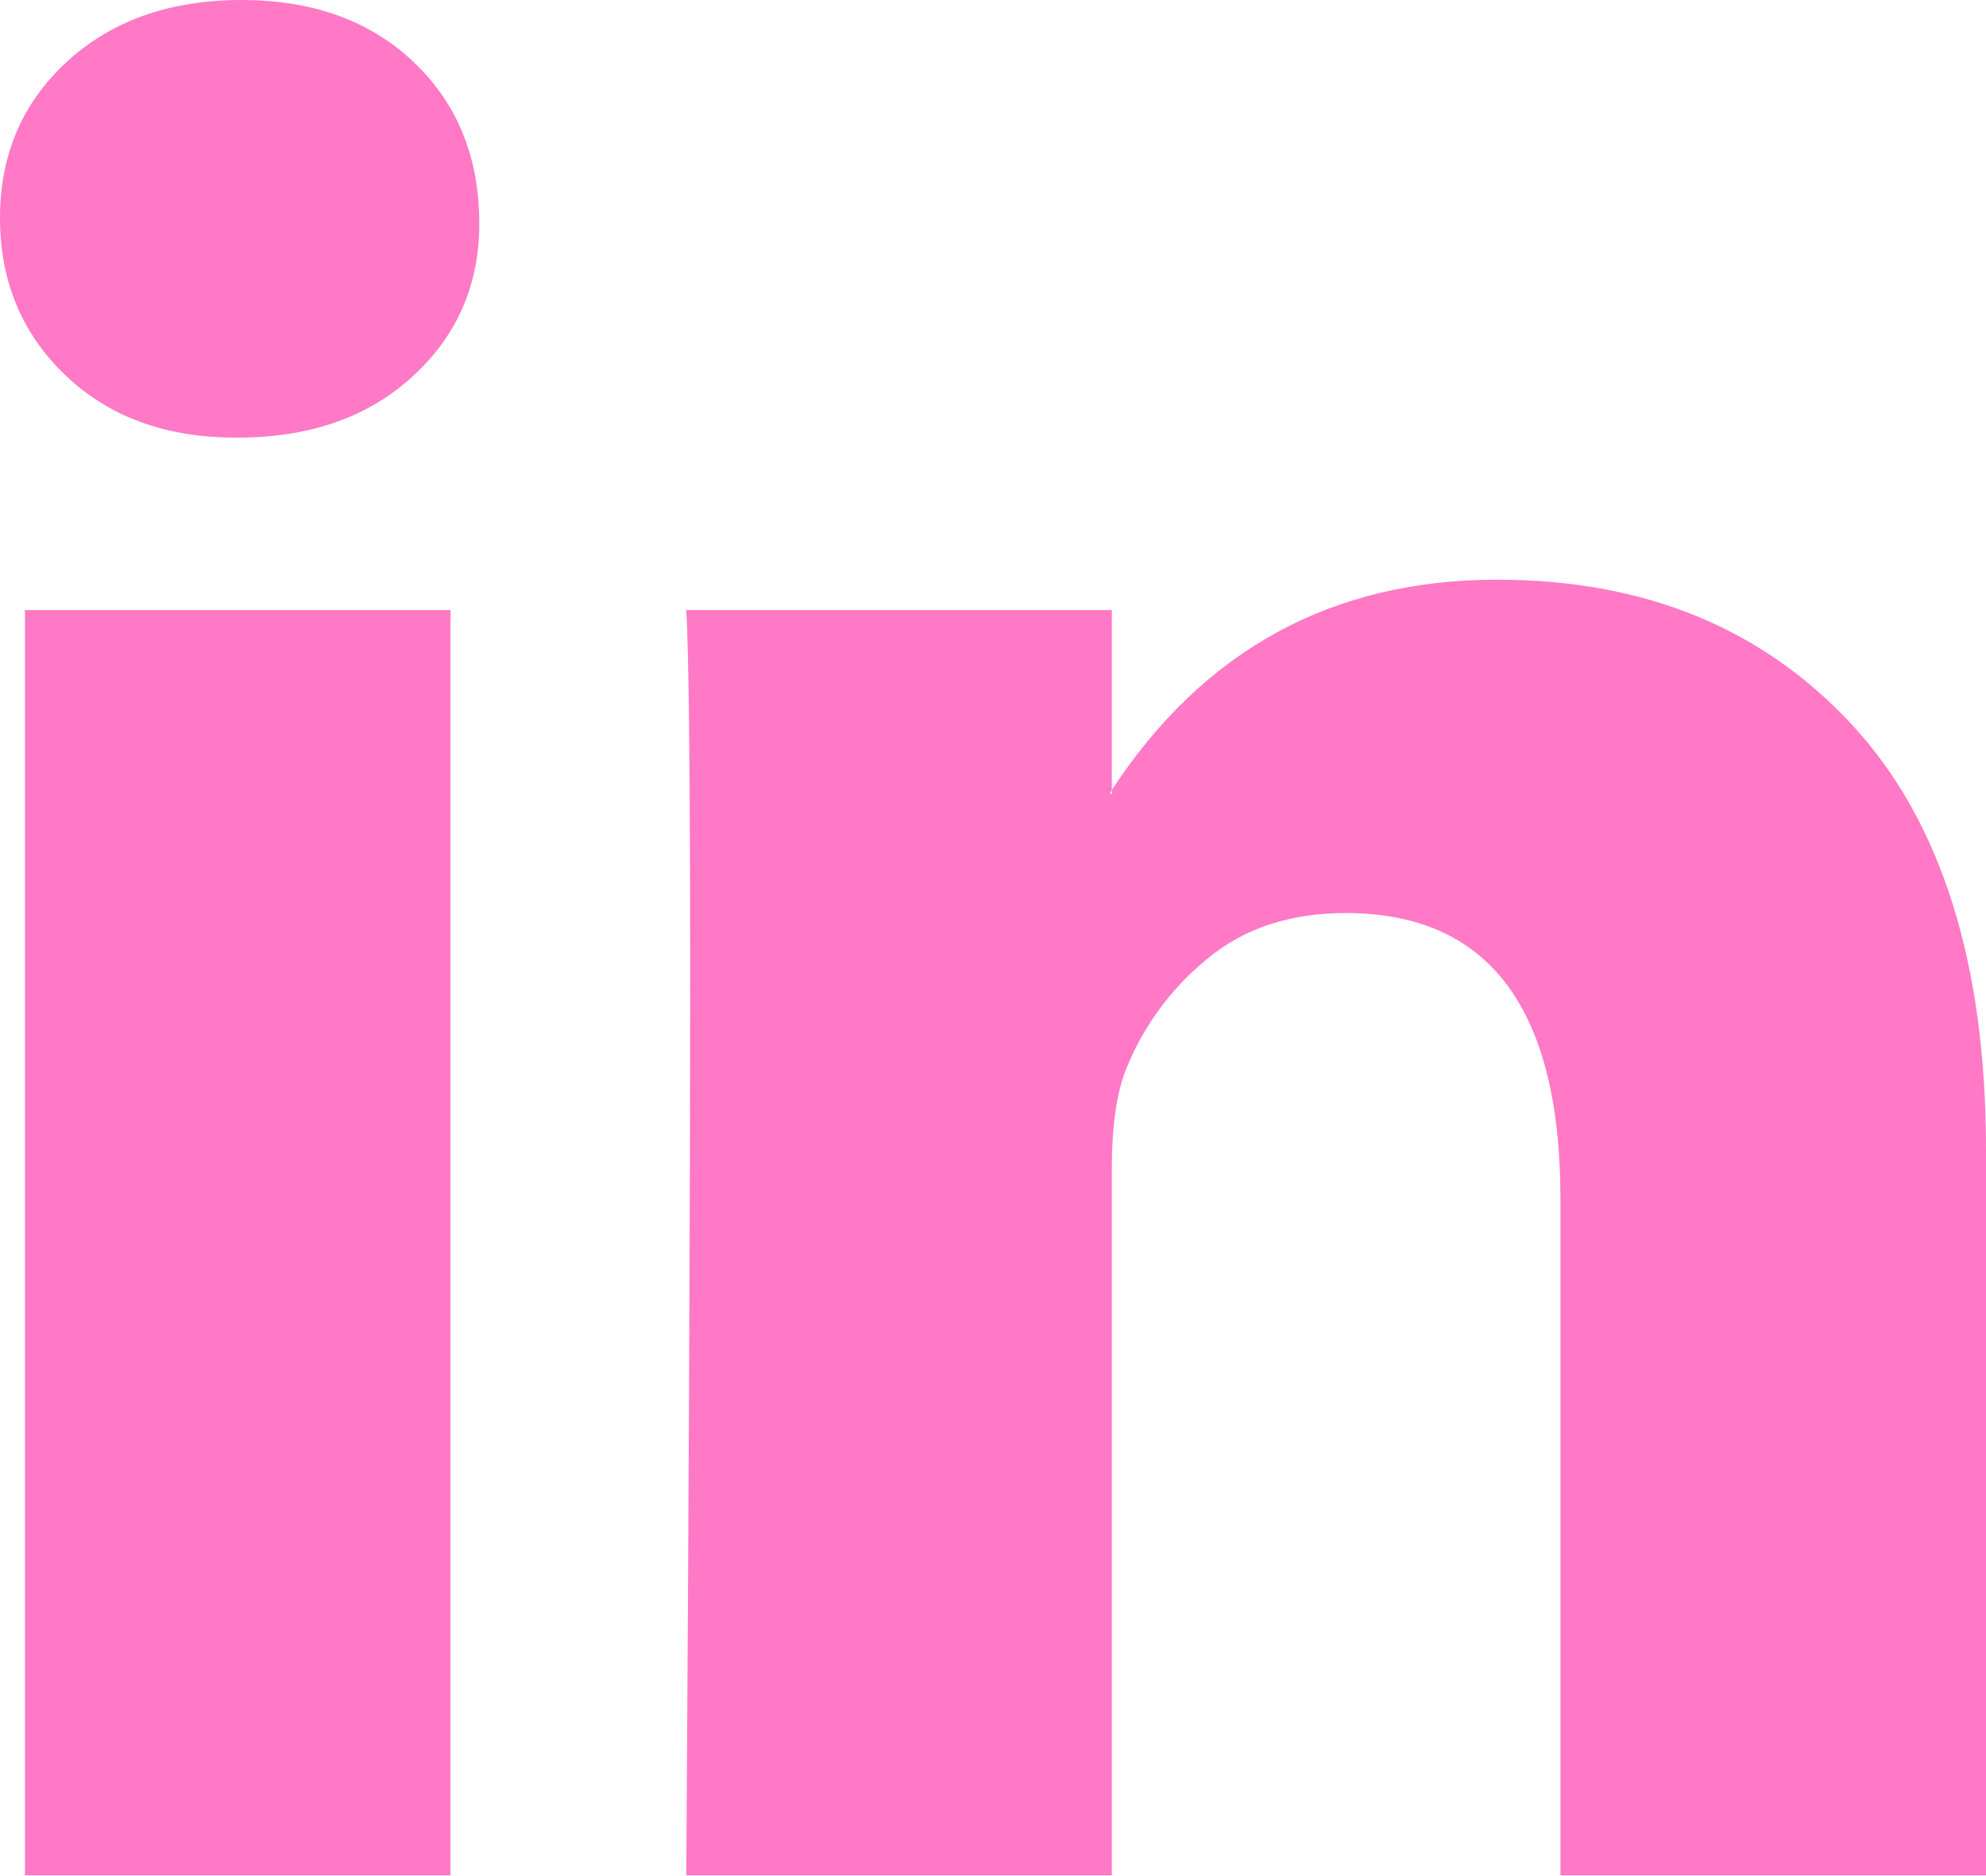
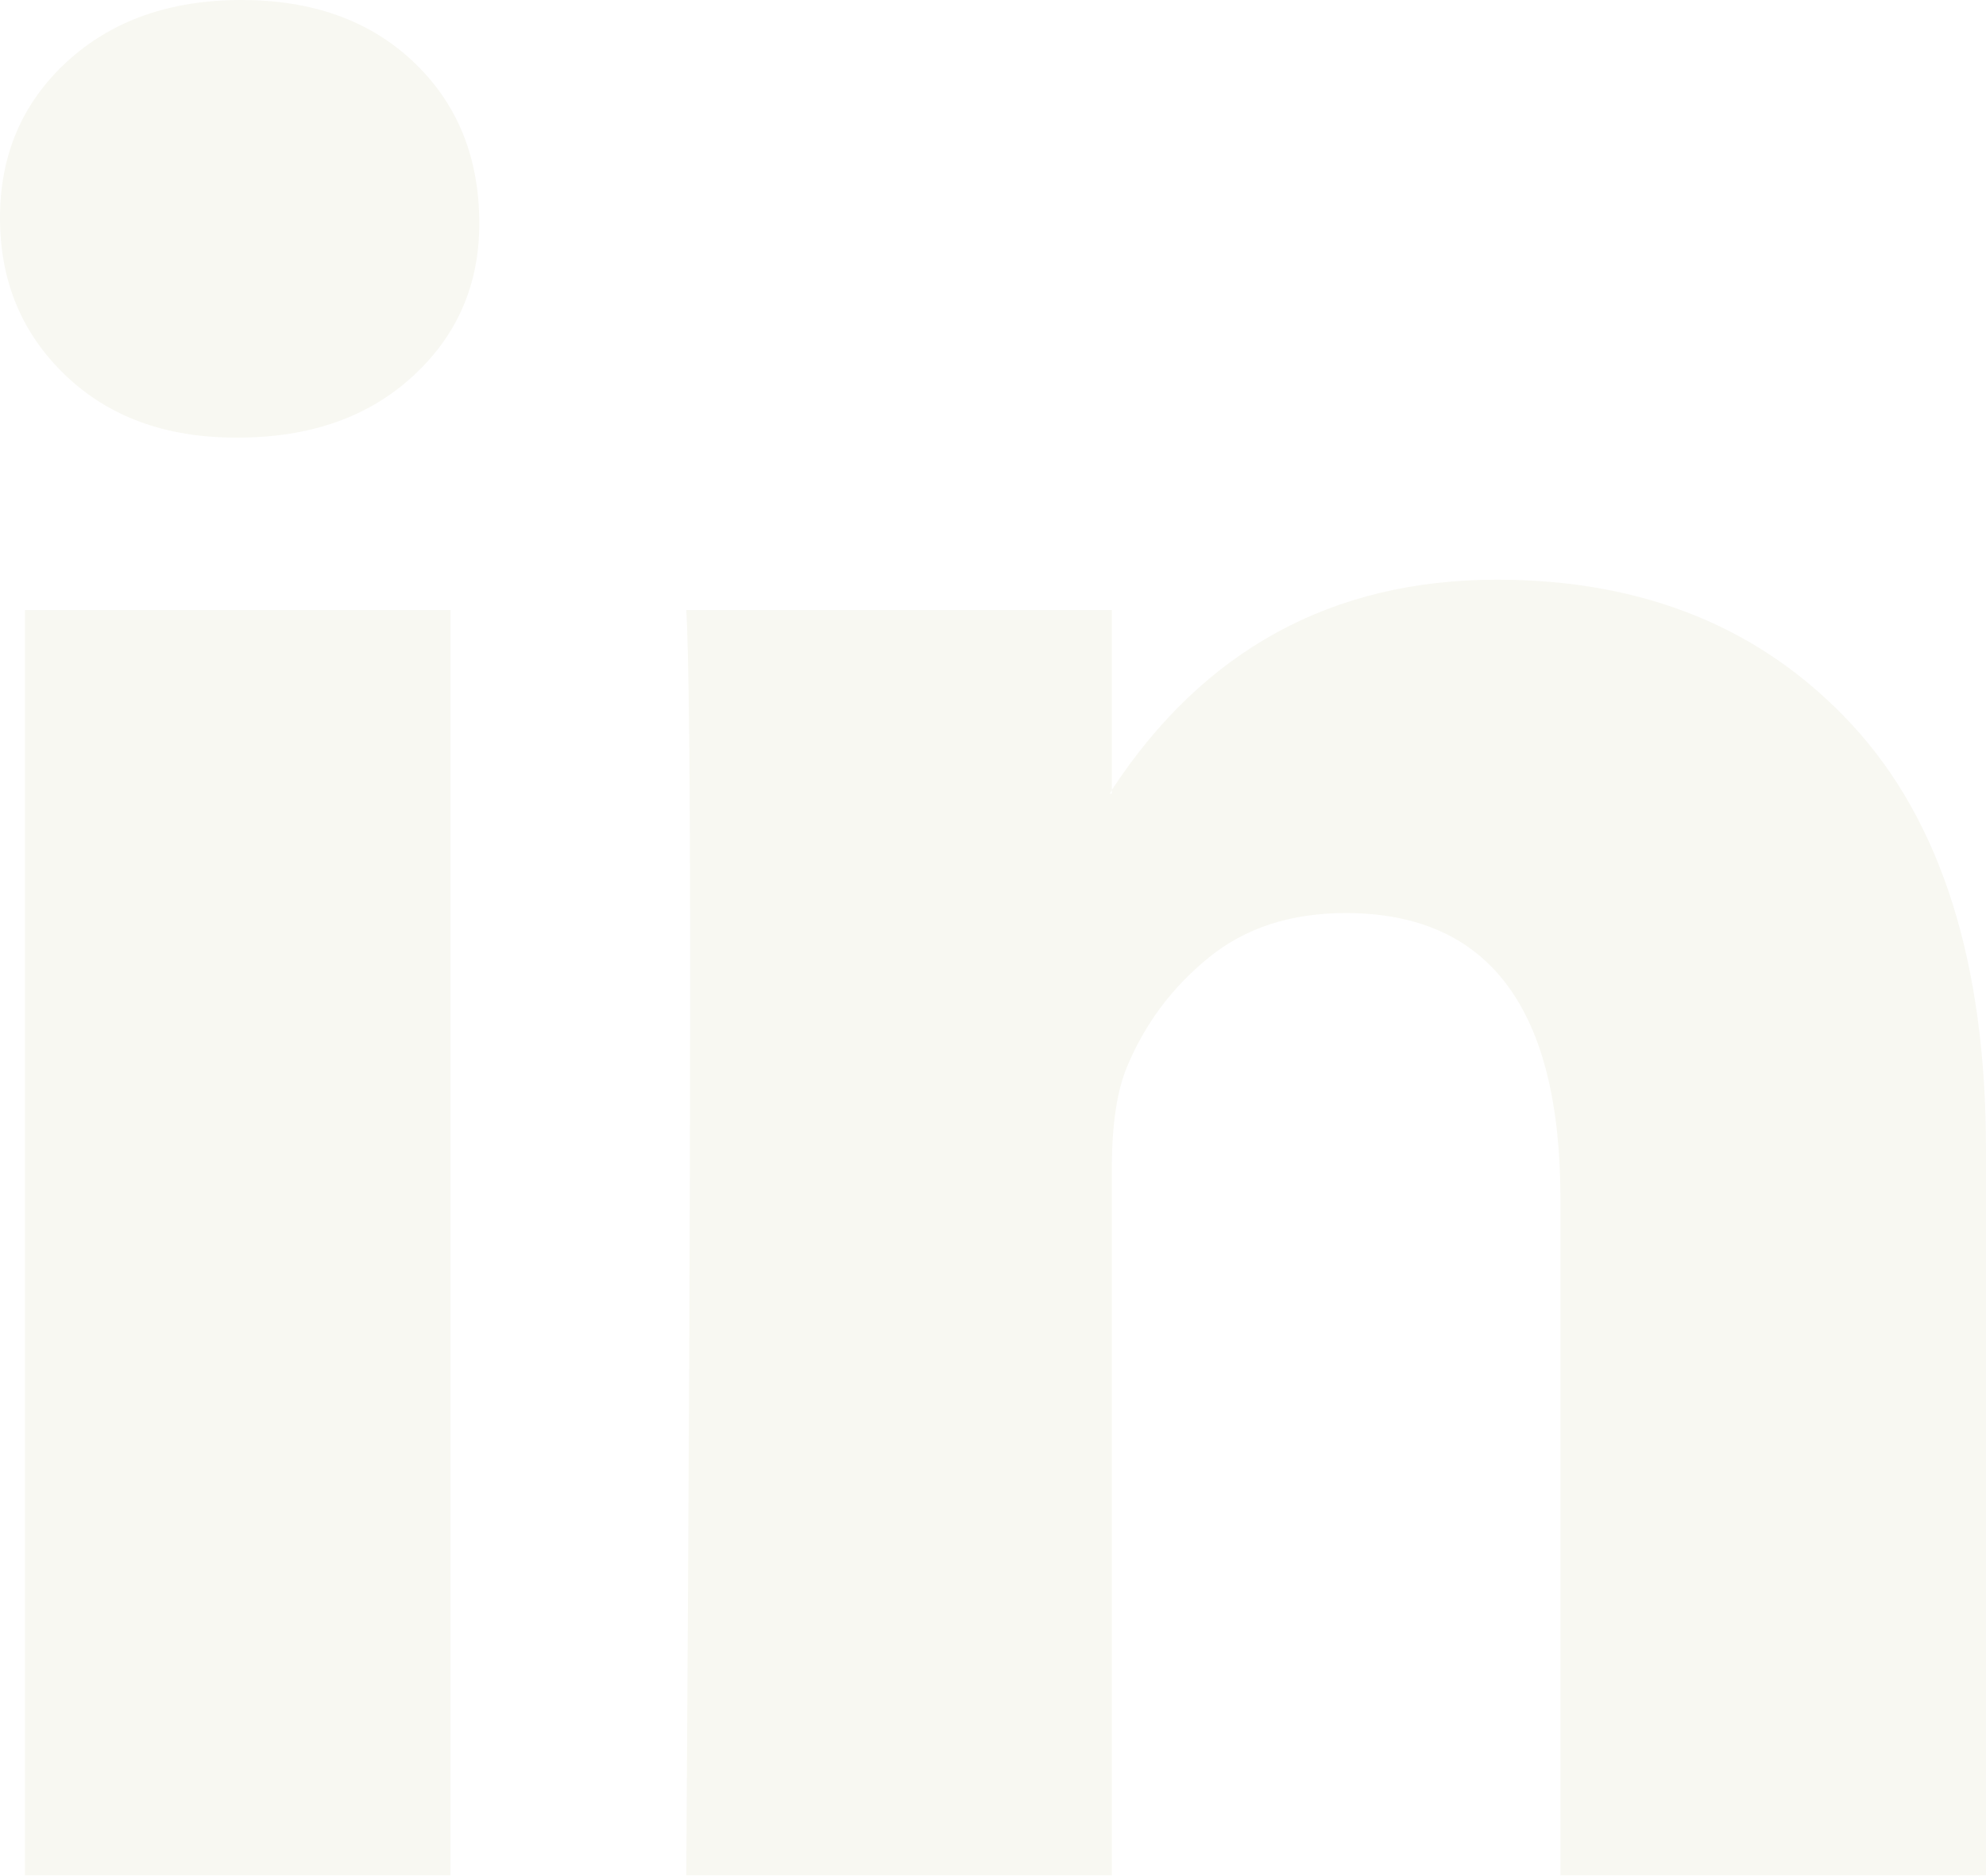
<svg xmlns="http://www.w3.org/2000/svg" width="18" height="17" viewBox="0 0 18 17" fill="none">
-   <path opacity="1.0" d="M0 1.975C0 1.403 0.203 0.93 0.608 0.558C1.014 0.186 1.541 0 2.189 0C2.826 0 3.342 0.183 3.736 0.55C4.141 0.928 4.344 1.42 4.344 2.026C4.344 2.576 4.147 3.034 3.753 3.4C3.348 3.778 2.815 3.967 2.154 3.967H2.137C1.5 3.967 0.985 3.778 0.591 3.4C0.197 3.022 0 2.547 0 1.975ZM0.226 17V5.53H4.083V17H0.226ZM6.22 17H10.077V10.595C10.077 10.194 10.124 9.885 10.216 9.668C10.378 9.279 10.624 8.95 10.955 8.681C11.285 8.412 11.699 8.277 12.197 8.277C13.494 8.277 14.143 9.141 14.143 10.87V17H18V10.424C18 8.729 17.595 7.444 16.784 6.568C15.973 5.693 14.902 5.255 13.569 5.255C12.075 5.255 10.911 5.89 10.077 7.161V7.195H10.06L10.077 7.161V5.53H6.22C6.243 5.896 6.255 7.035 6.255 8.947C6.255 10.858 6.243 13.543 6.22 17Z" fill="#FF79C6" />
+   <path opacity="1.0" d="M0 1.975C0 1.403 0.203 0.93 0.608 0.558C1.014 0.186 1.541 0 2.189 0C2.826 0 3.342 0.183 3.736 0.55C4.141 0.928 4.344 1.42 4.344 2.026C4.344 2.576 4.147 3.034 3.753 3.4C3.348 3.778 2.815 3.967 2.154 3.967H2.137C1.5 3.967 0.985 3.778 0.591 3.4C0.197 3.022 0 2.547 0 1.975ZM0.226 17V5.53H4.083V17H0.226ZM6.22 17H10.077V10.595C10.077 10.194 10.124 9.885 10.216 9.668C10.378 9.279 10.624 8.95 10.955 8.681C11.285 8.412 11.699 8.277 12.197 8.277C13.494 8.277 14.143 9.141 14.143 10.87V17H18V10.424C18 8.729 17.595 7.444 16.784 6.568C15.973 5.693 14.902 5.255 13.569 5.255C12.075 5.255 10.911 5.89 10.077 7.161V7.195H10.06L10.077 7.161V5.53H6.22C6.243 5.896 6.255 7.035 6.255 8.947C6.255 10.858 6.243 13.543 6.22 17Z" fill="#F8F8F2" />
</svg>
